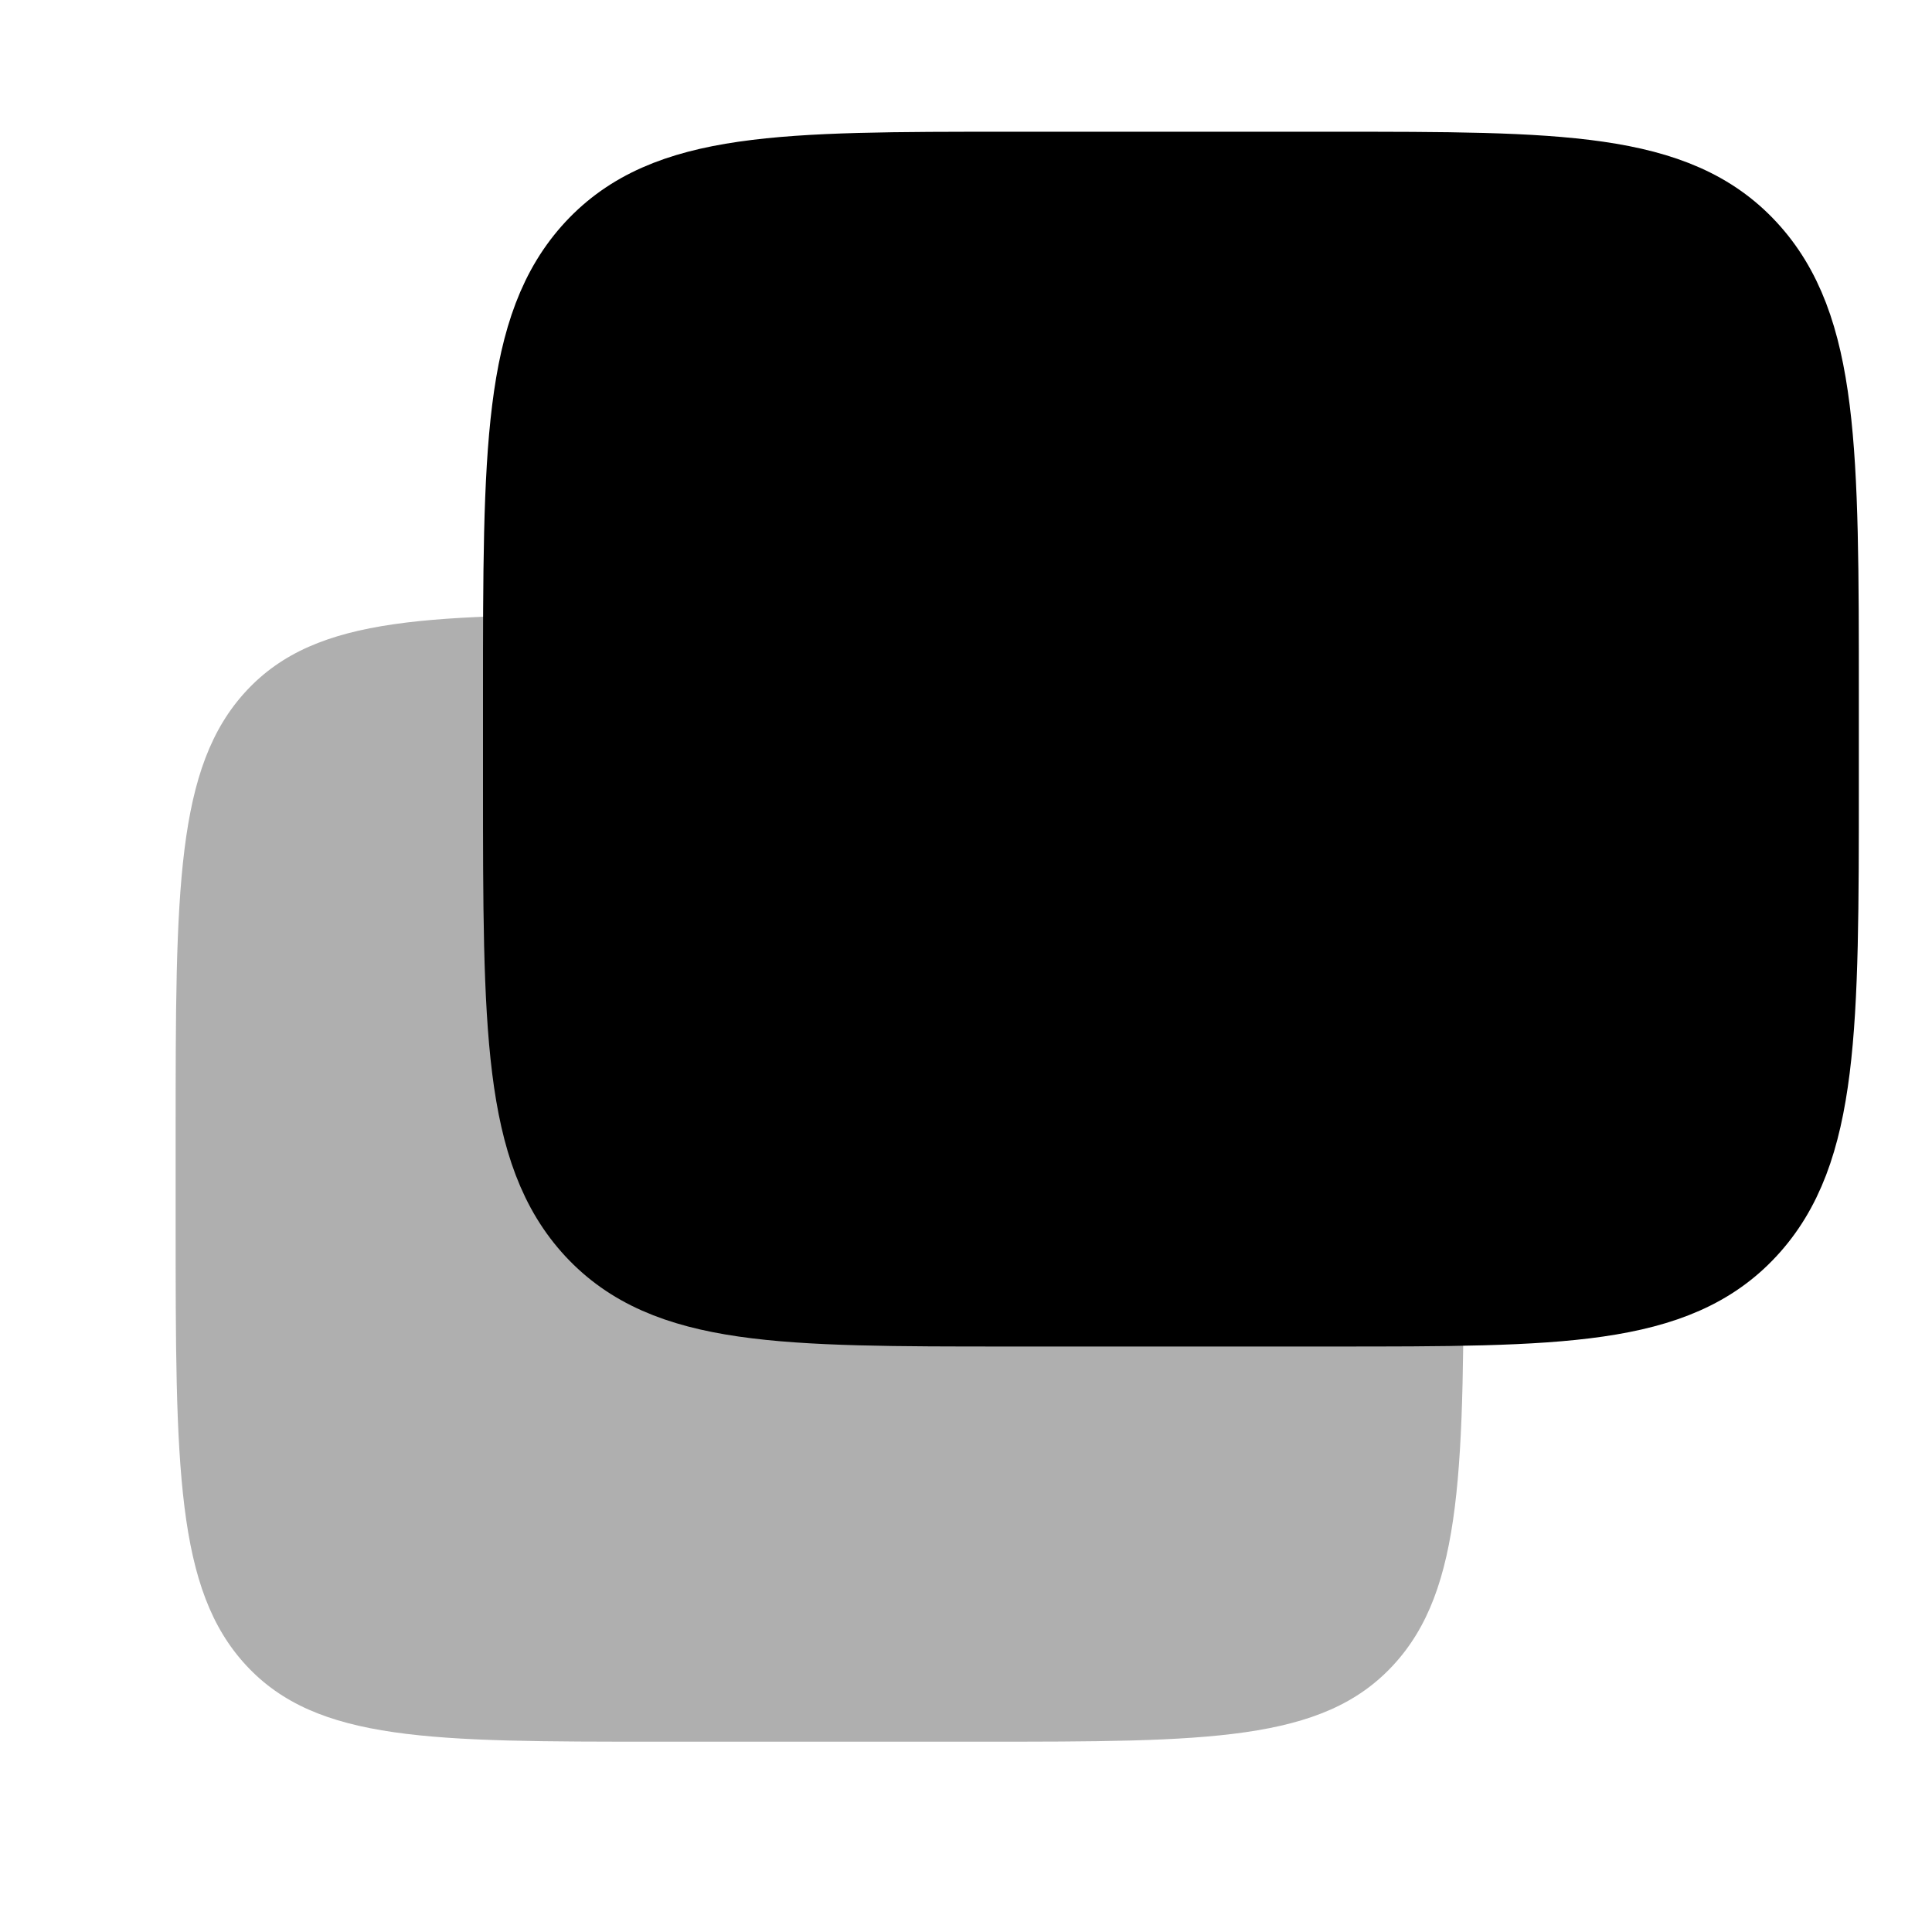
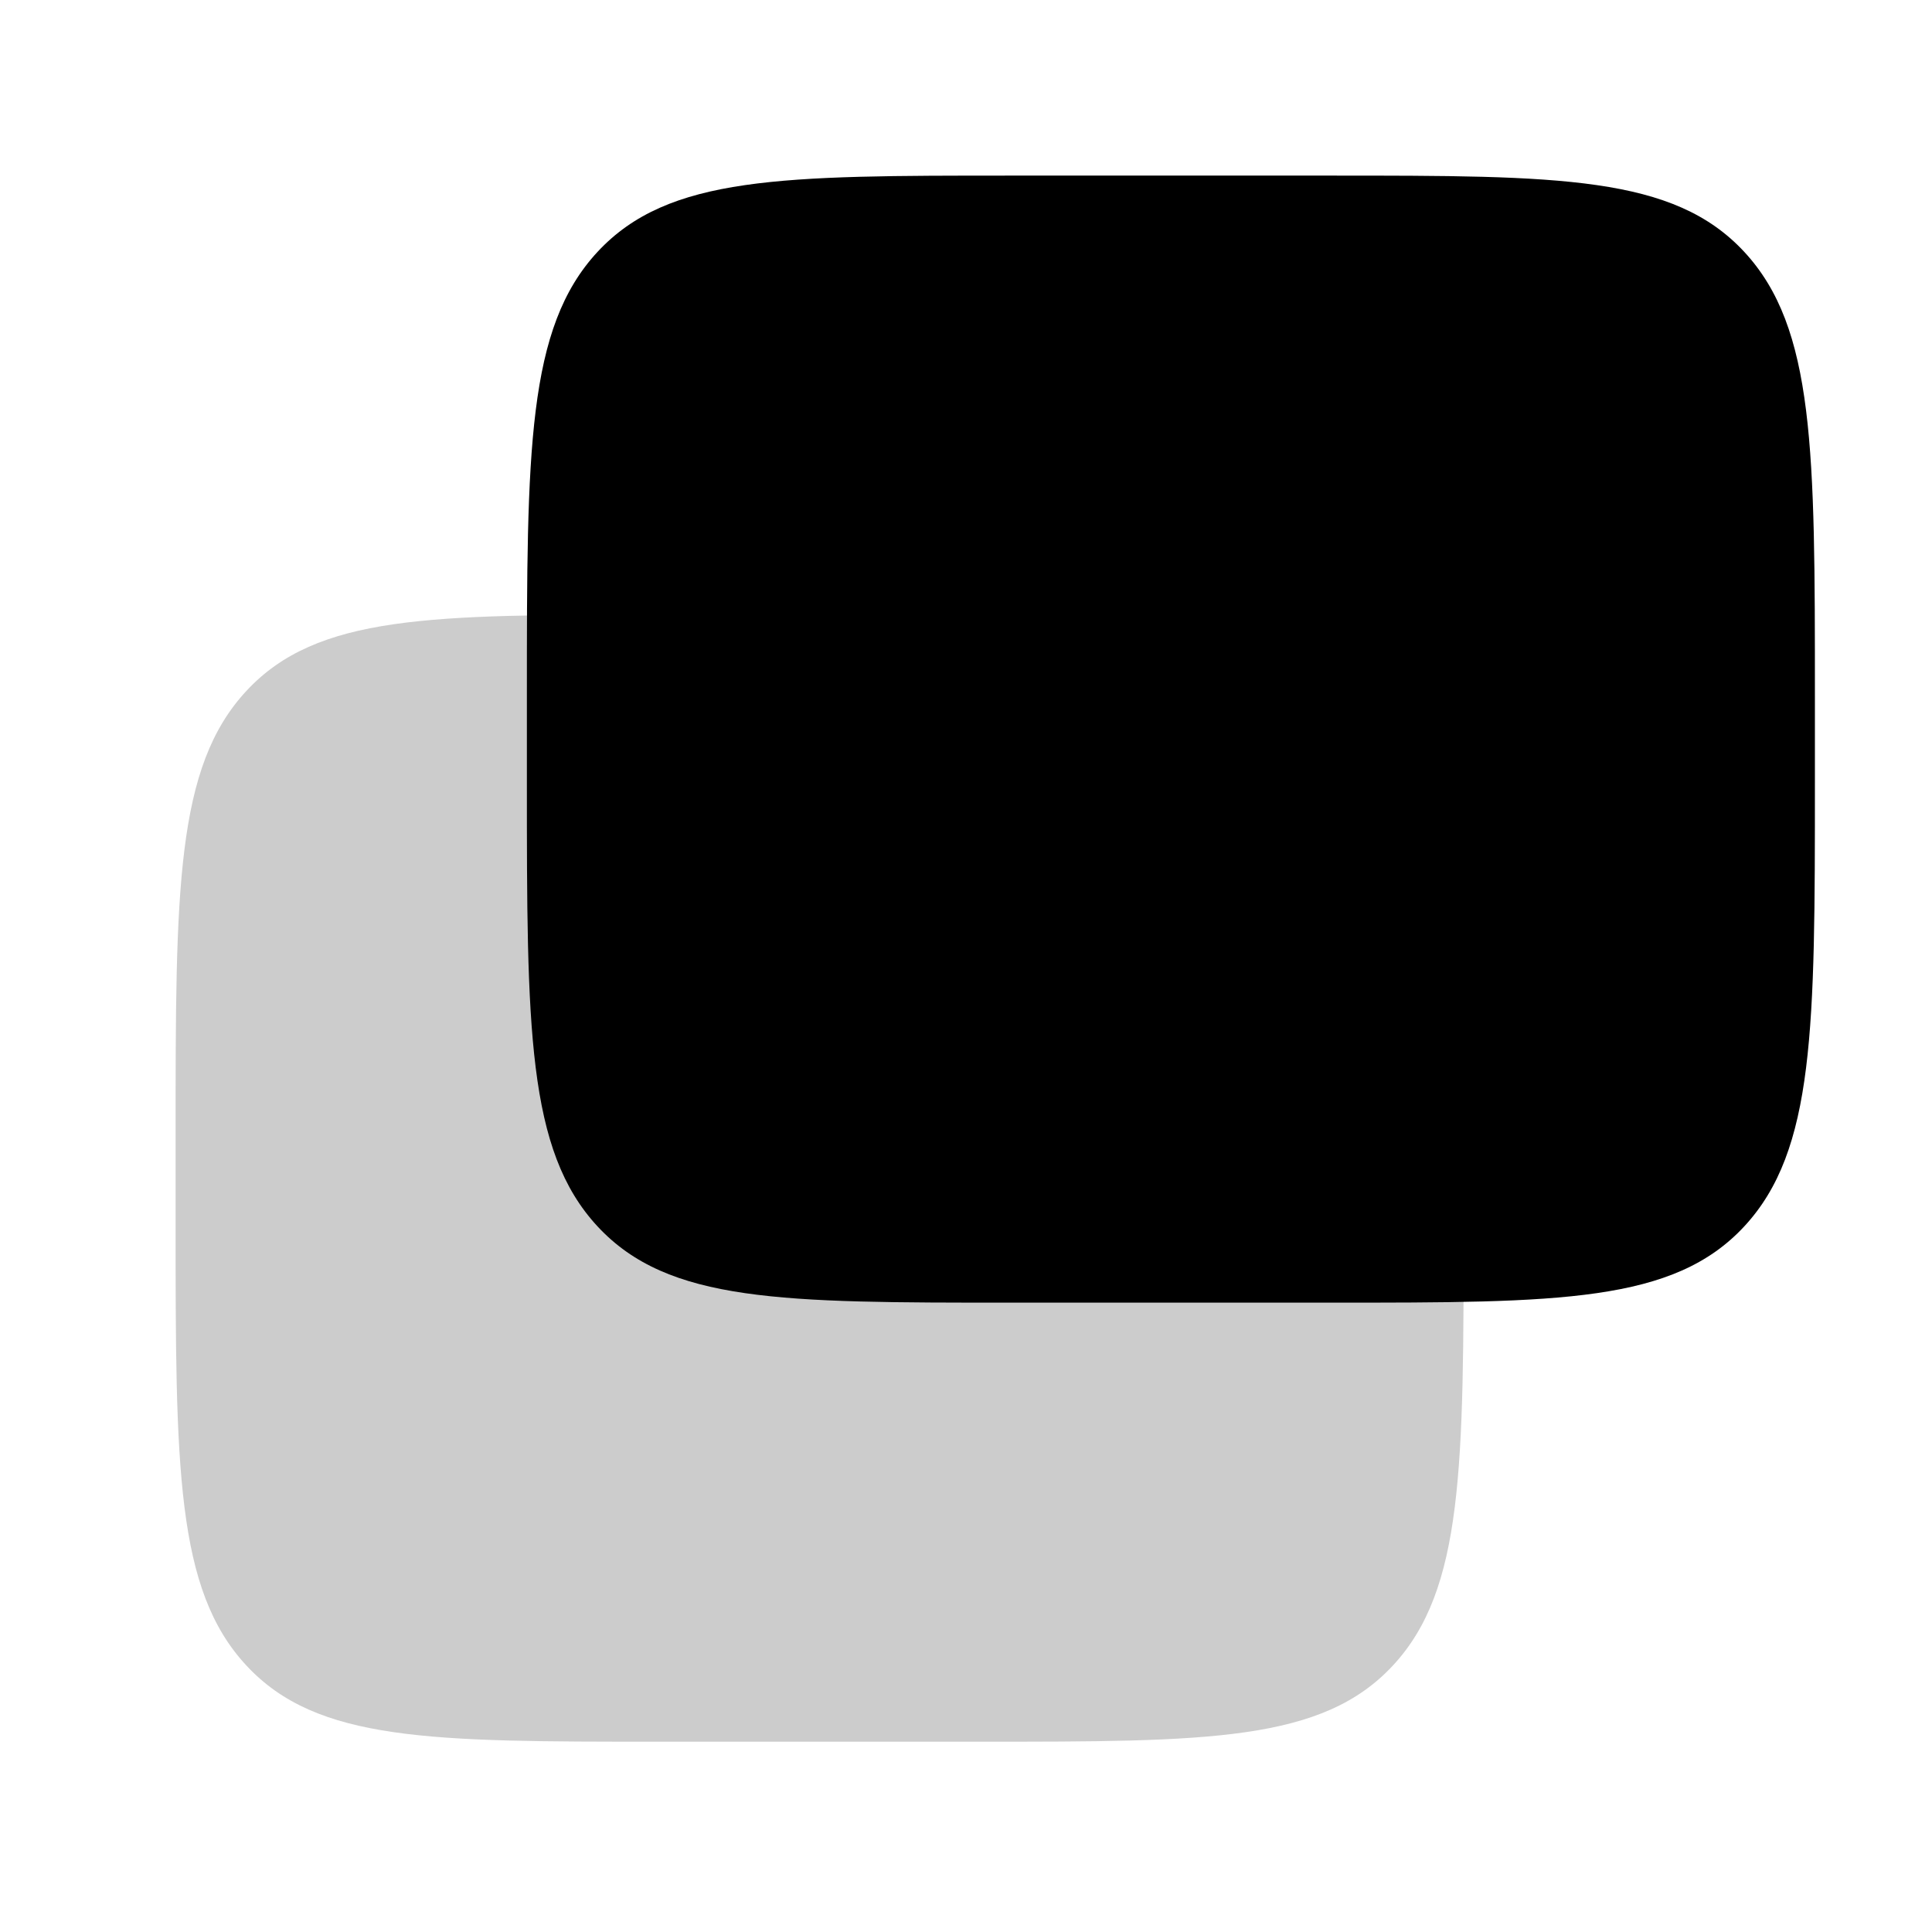
- <svg xmlns="http://www.w3.org/2000/svg" width="22" height="22" viewBox="0 0 22 22" fill="none">
-   <path d="M11.167 7H7.5C4.907 7 3.611 7 2.805 7.867C2 8.735 2 10.131 2 12.923V13.91C2 16.703 2 18.099 2.805 18.966C3.611 19.833 4.907 19.833 7.5 19.833H11.167C13.759 19.833 15.056 19.833 15.861 18.966C16.667 18.099 16.667 16.703 16.667 13.91V12.923C16.667 10.131 16.667 8.735 15.861 7.867C15.056 7 13.759 7 11.167 7Z" fill="#8D8D8D" fill-opacity="0.7" />
-   <path d="M15.167 2H11.5C8.907 2 7.611 2 6.805 2.867C6 3.735 6 5.131 6 7.923V8.91C6 11.703 6 13.098 6.805 13.966C7.611 14.833 8.907 14.833 11.5 14.833H15.167C17.759 14.833 19.056 14.833 19.861 13.966C20.667 13.098 20.667 11.703 20.667 8.91V7.923C20.667 5.131 20.667 3.735 19.861 2.867C19.056 2 17.759 2 15.167 2Z" fill="black" stroke="black" />
+ <svg xmlns="http://www.w3.org/2000/svg" width="28" height="28" viewBox="0 0 28 28" fill="none">
+   <path d="M14.212 8.909H9.545C6.246 8.909 4.596 8.909 3.571 10.013C2.545 11.117 2.545 12.894 2.545 16.448V17.704C2.545 21.258 2.545 23.035 3.571 24.138C4.596 25.242 6.246 25.242 9.545 25.242H14.212C17.512 25.242 19.162 25.242 20.187 24.138C21.212 23.035 21.212 21.258 21.212 17.704V16.448C21.212 12.894 21.212 11.117 20.187 10.013C19.162 8.909 17.512 8.909 14.212 8.909Z" fill="#CCCCCC" />
+   <path d="M19.303 2.545H14.636C11.336 2.545 9.687 2.545 8.661 3.649C7.636 4.753 7.636 6.53 7.636 10.084V11.34C7.636 14.894 7.636 16.671 8.661 17.775C9.687 18.879 11.336 18.879 14.636 18.879H19.303C22.603 18.879 24.253 18.879 25.278 17.775C26.303 16.671 26.303 14.894 26.303 11.34V10.084C26.303 6.53 26.303 4.753 25.278 3.649C24.253 2.545 22.603 2.545 19.303 2.545Z" fill="currentColor" />
</svg>
